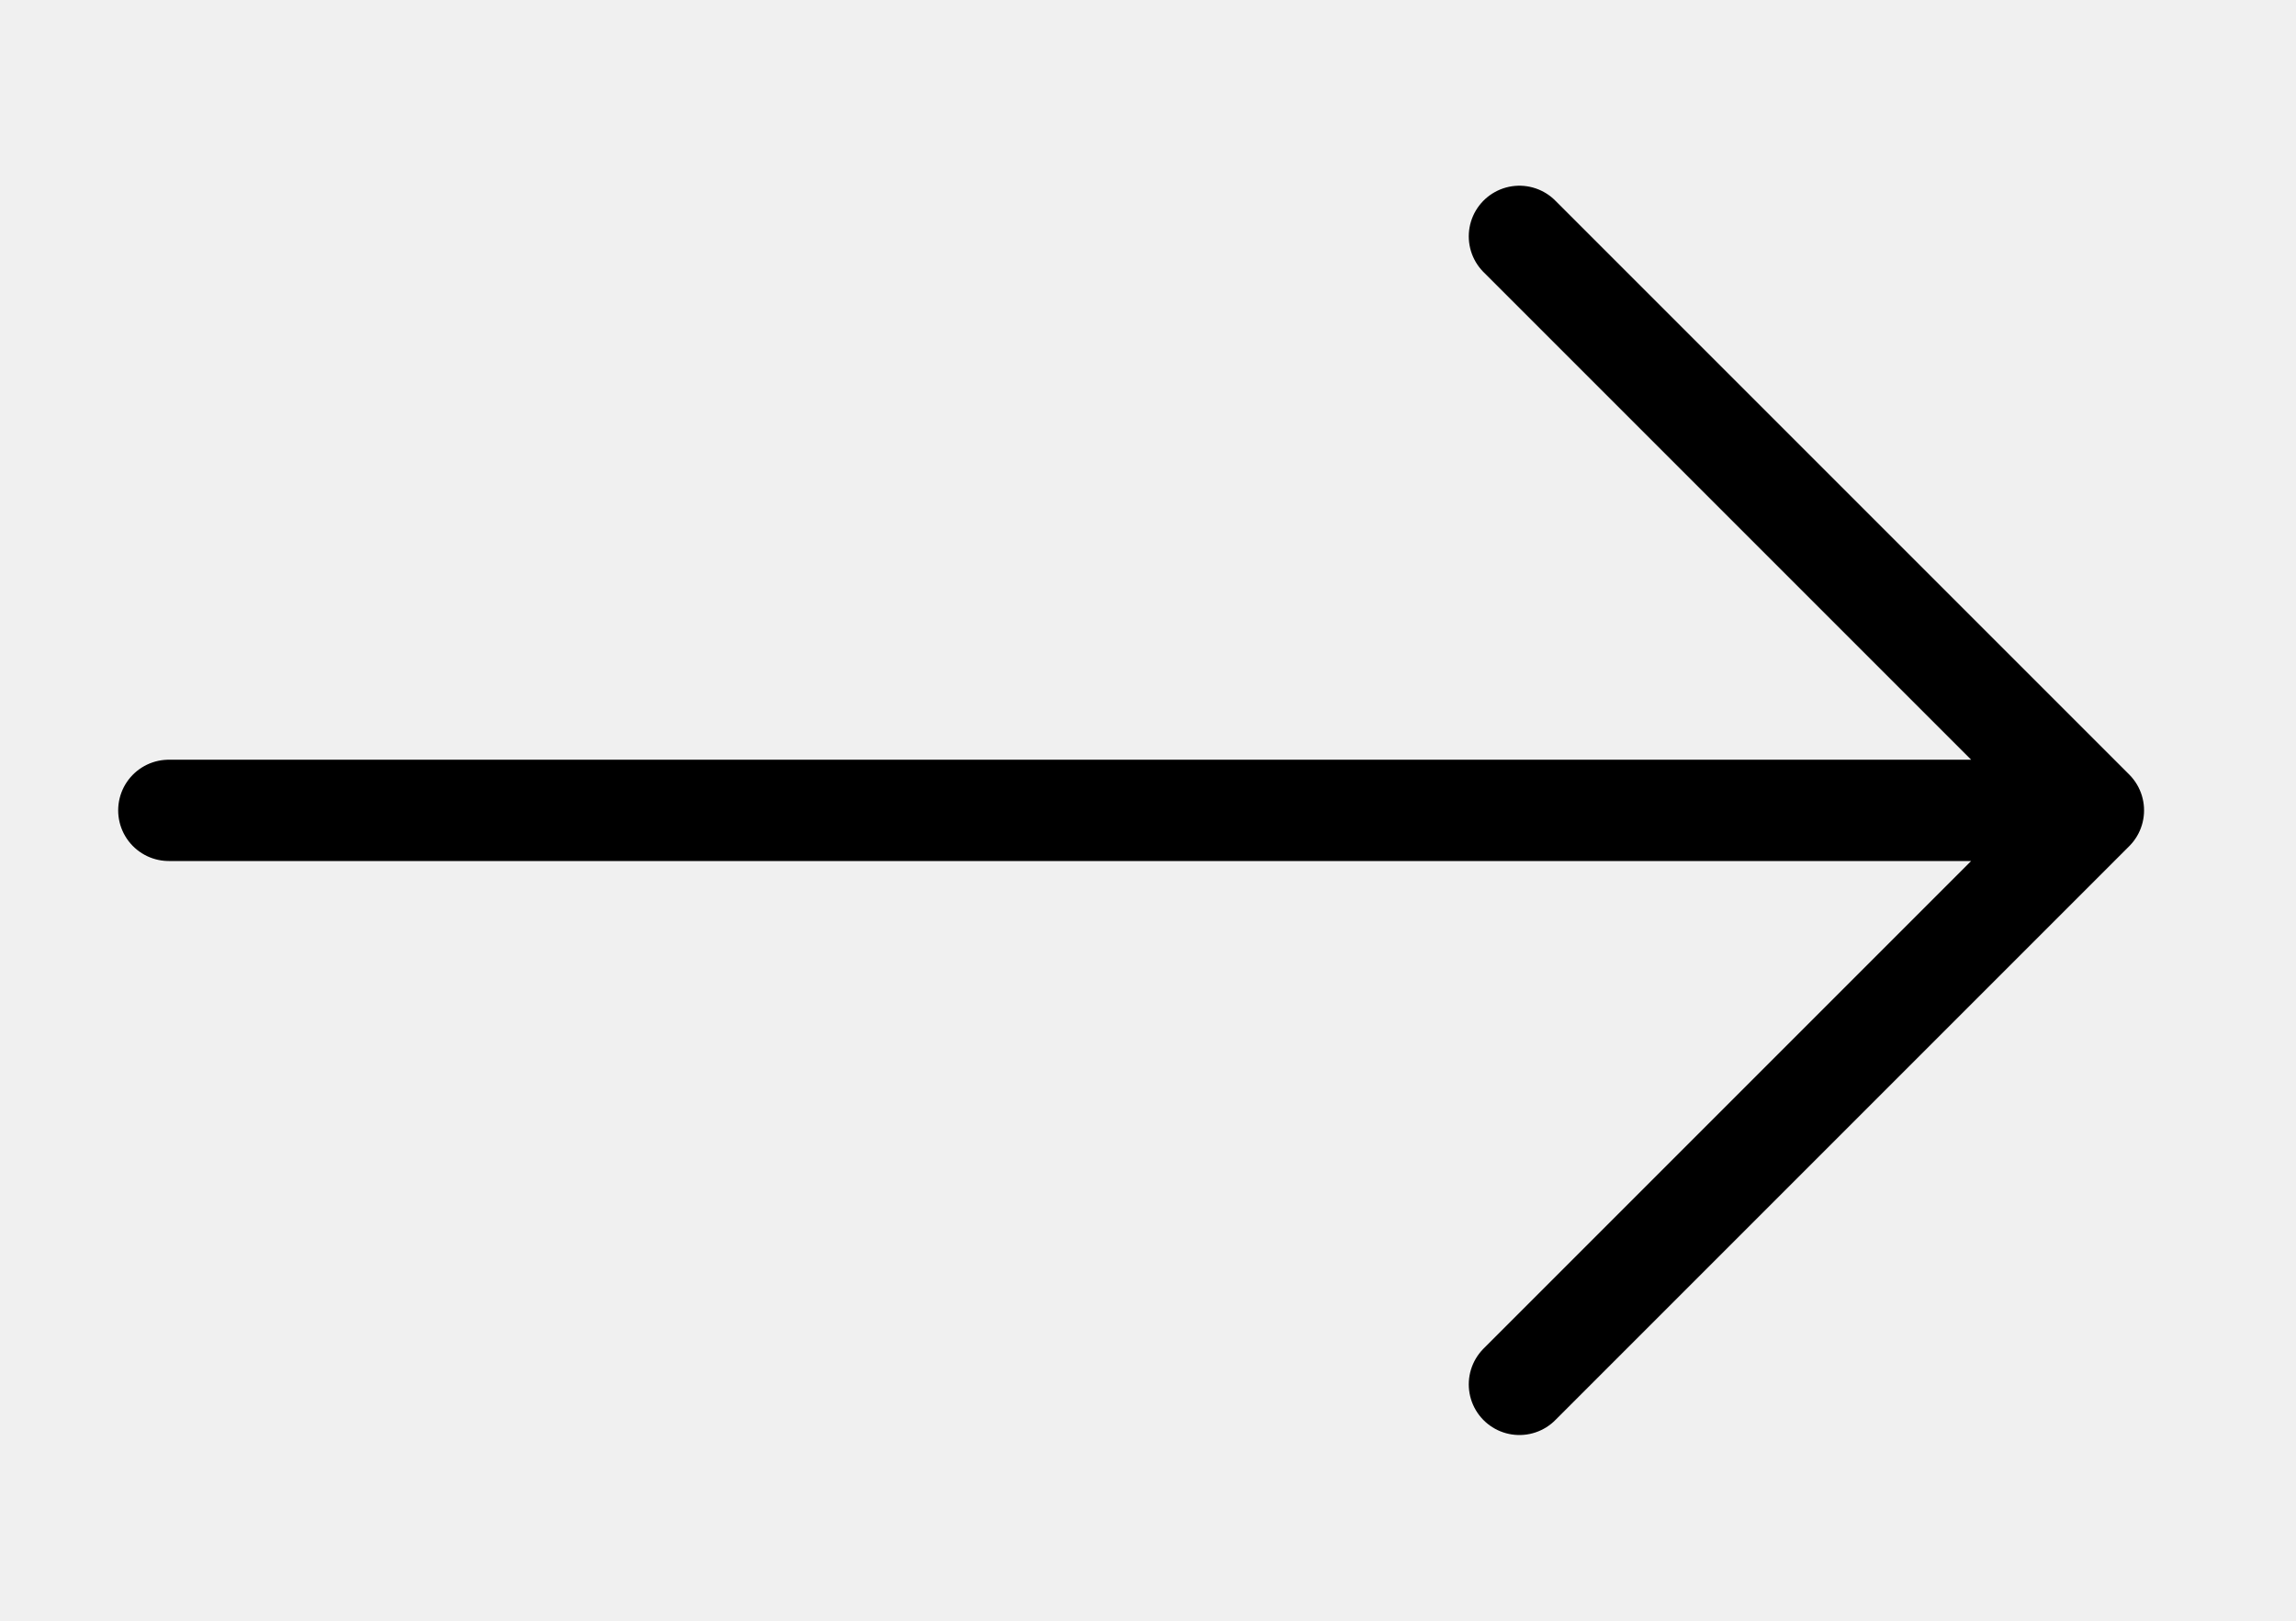
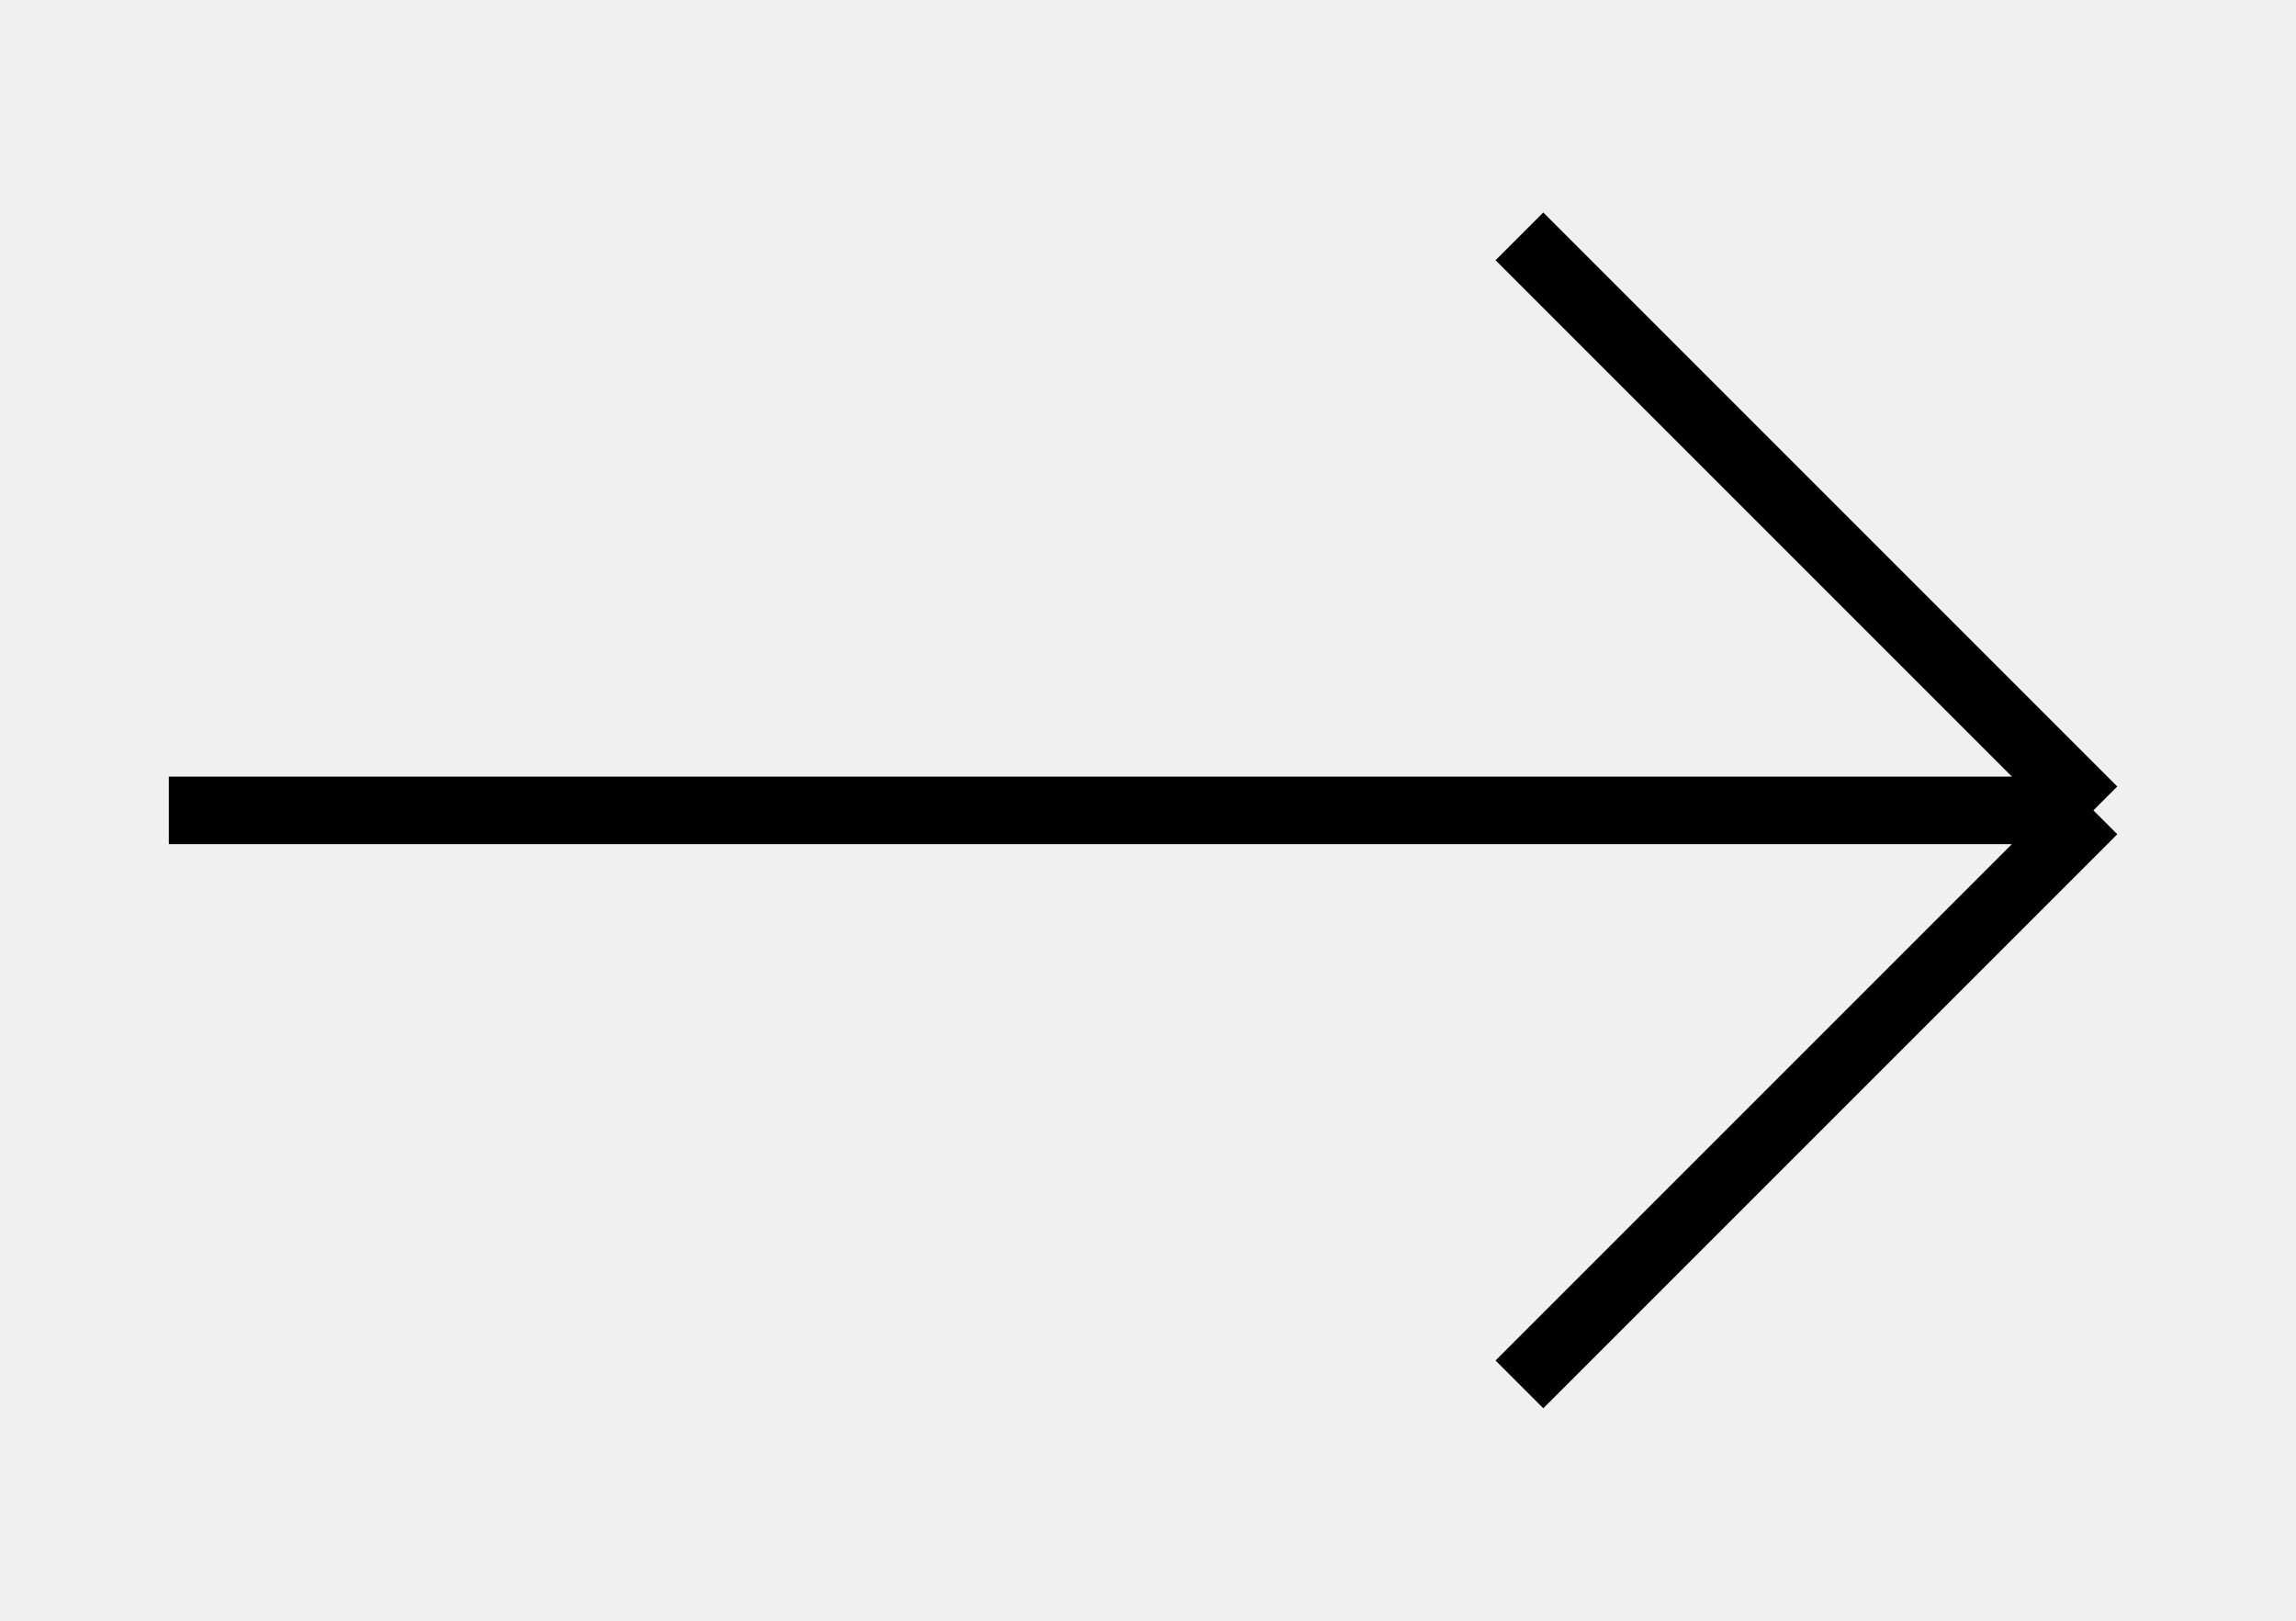
<svg xmlns="http://www.w3.org/2000/svg" width="34" height="24" viewBox="0 0 34 24" fill="none">
  <g clip-path="url(#clip0_721_231)">
-     <path d="M2.5 12L31 12M31 12L22.5 3.5M31 12L22.5 20.5" stroke="black" stroke-width="1.5" stroke-linecap="round" stroke-linejoin="round" />
+     <path d="M2.5 12L31 12M31 12L22.5 3.5M31 12L22.5 20.5" stroke="black" strokeWidth="1.5" strokeLinecap="round" strokeLinejoin="round" />
  </g>
  <defs>
    <clipPath id="clip0_721_231">
      <rect width="24" height="34" fill="white" transform="translate(0 24) rotate(-90)" />
    </clipPath>
  </defs>
</svg>
